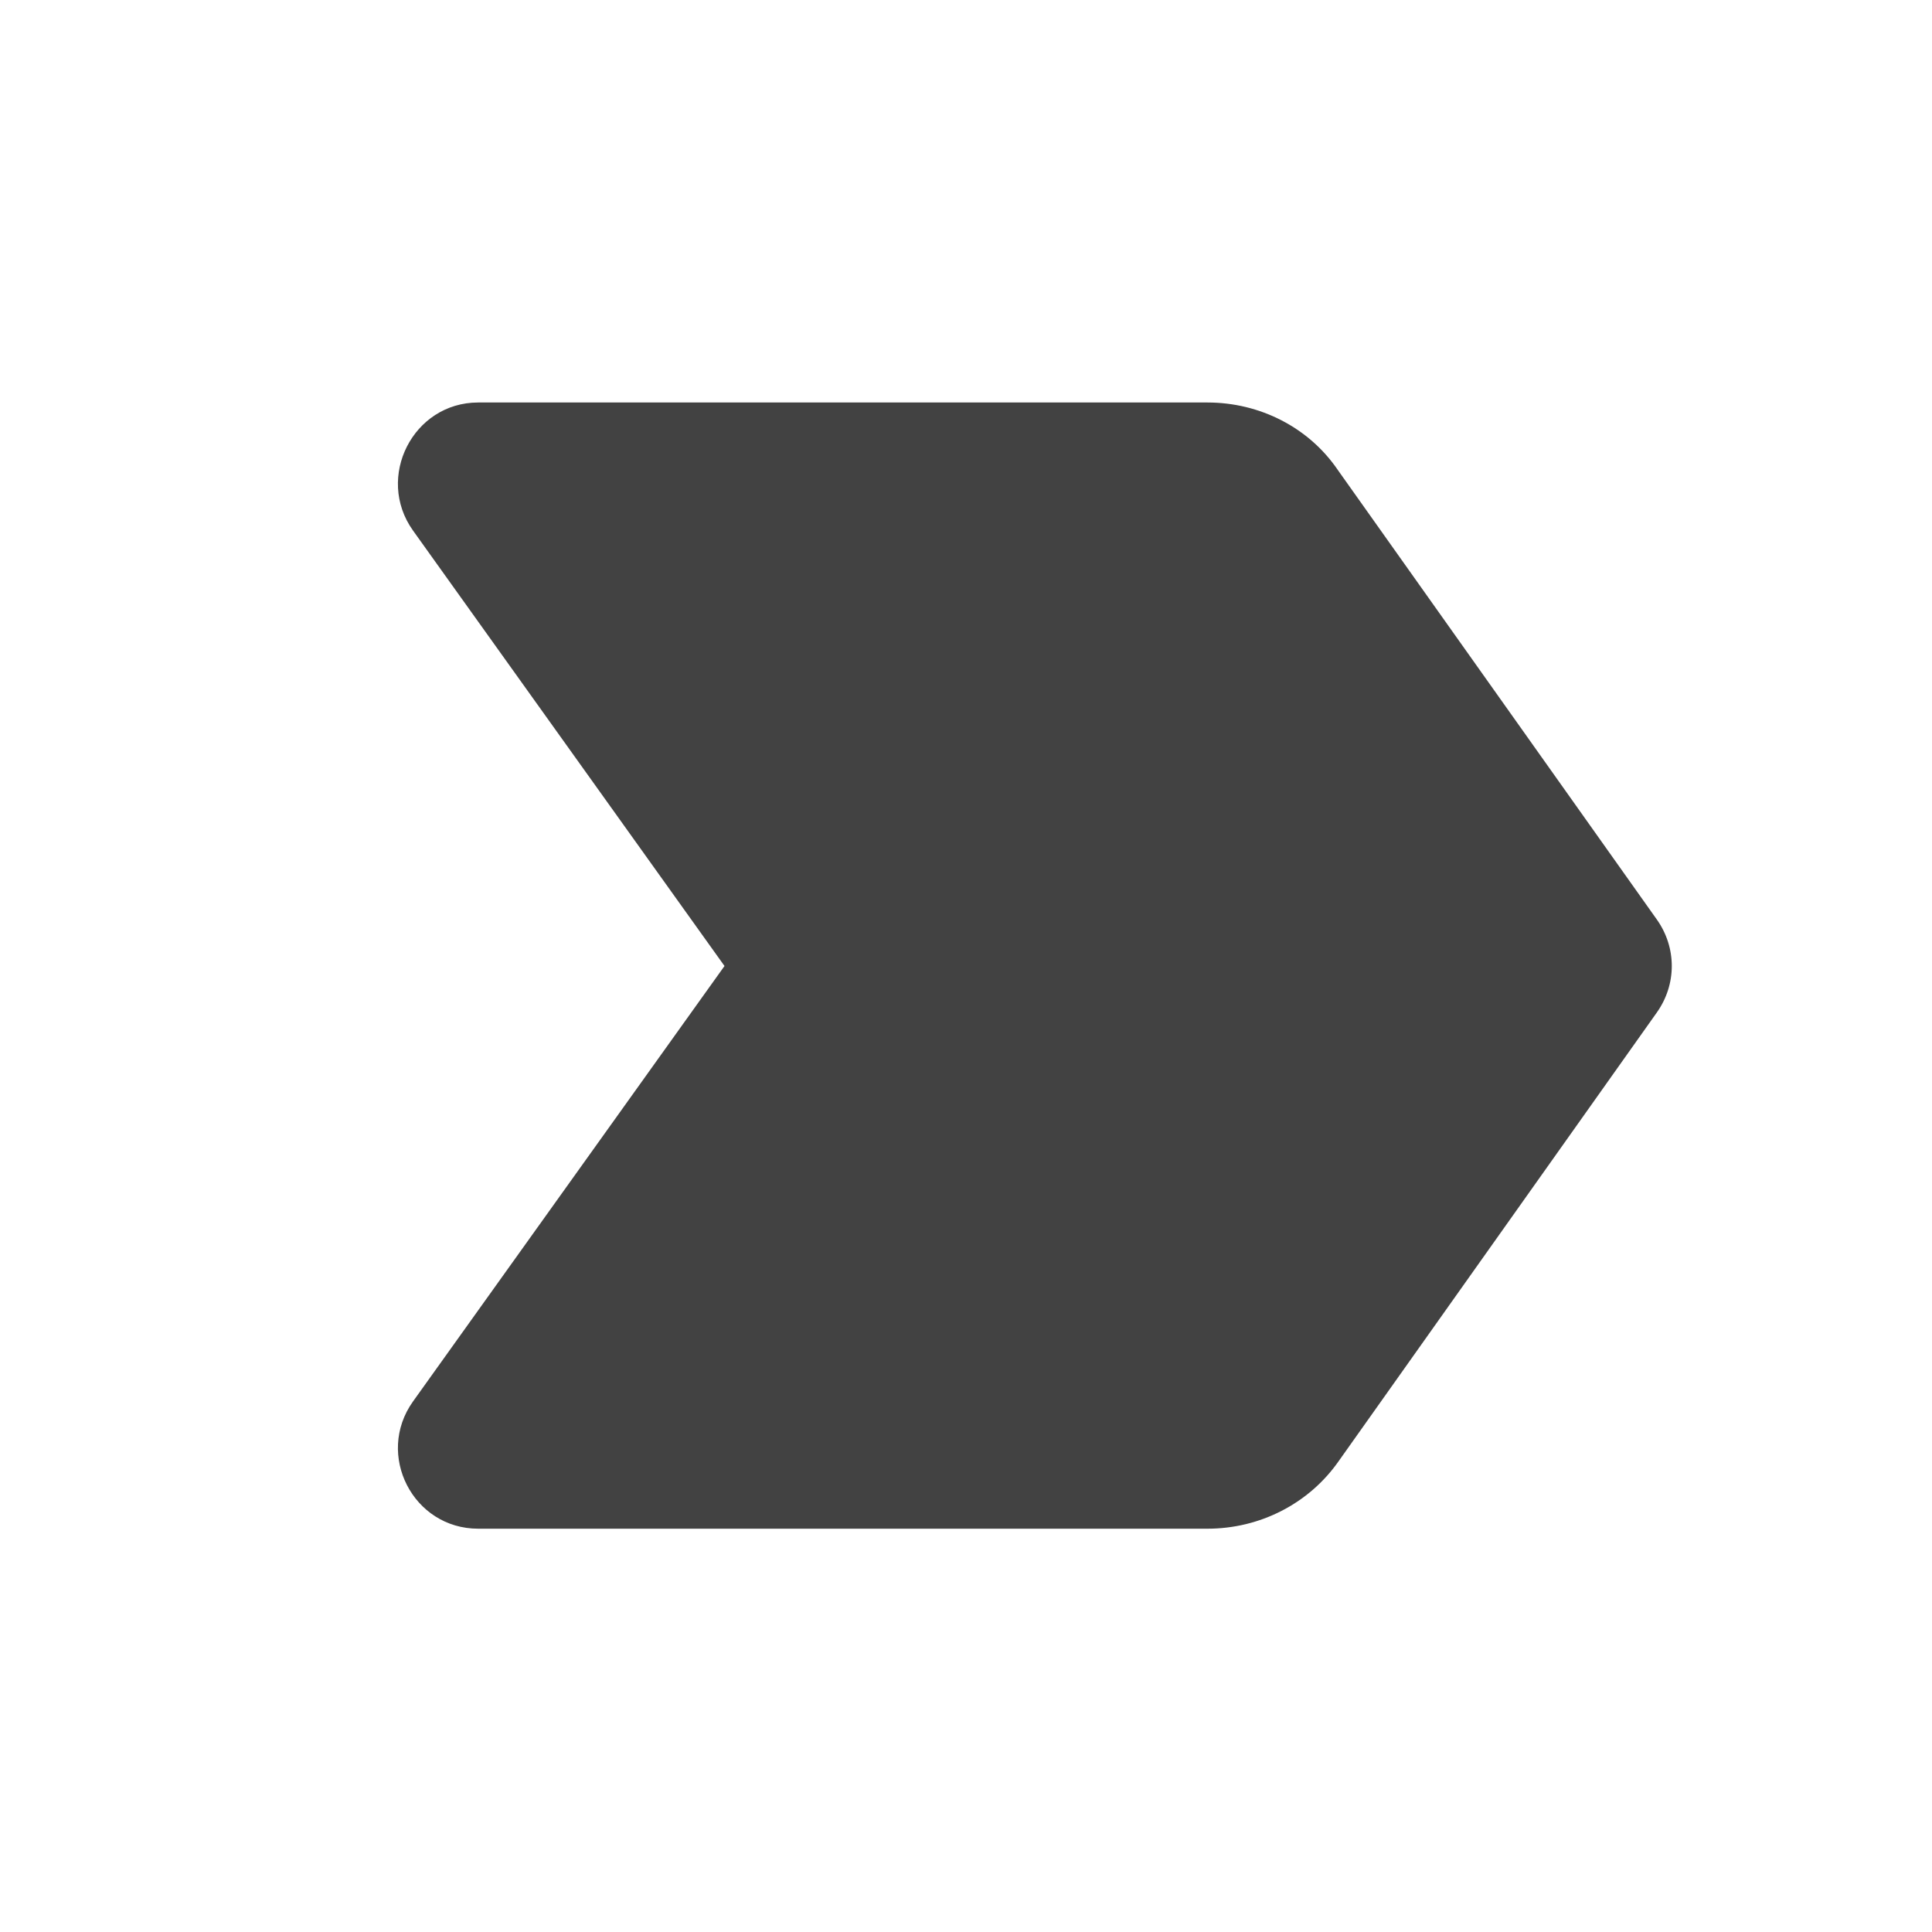
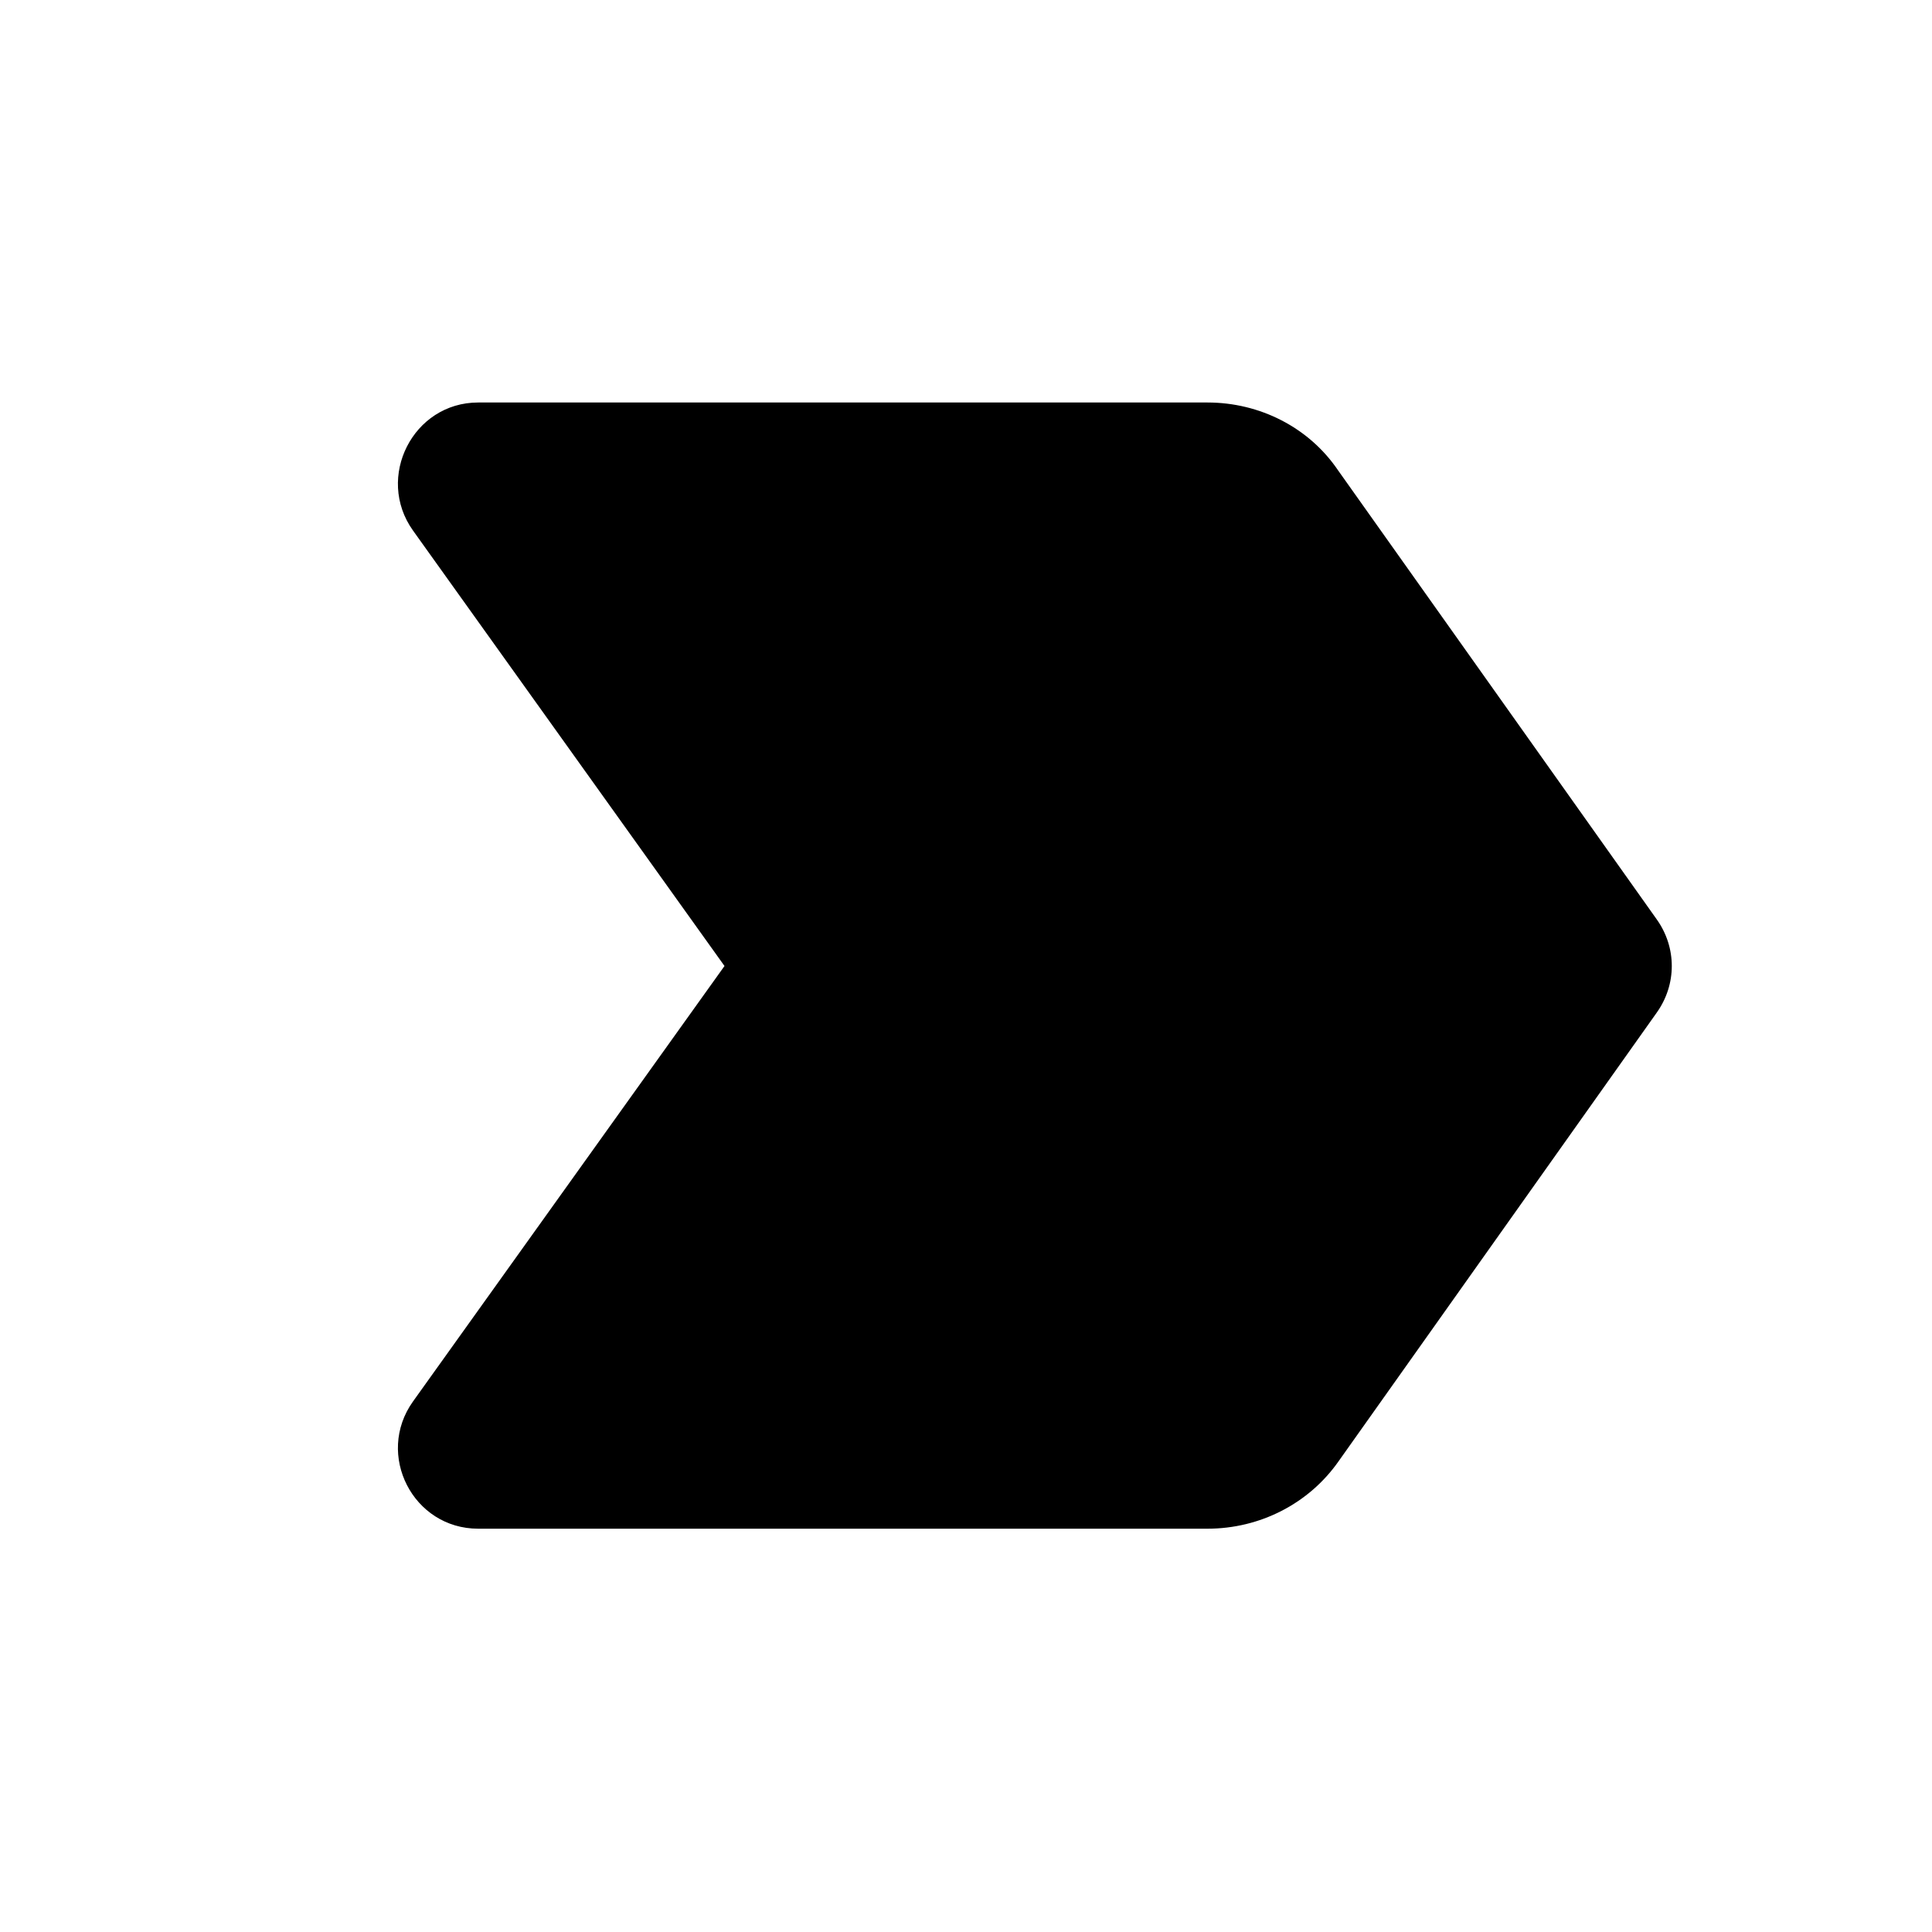
- <svg xmlns="http://www.w3.org/2000/svg" viewBox="0 0 24 24" fill="none">
-   <path d="M5.94 18.99H15C15.65 18.99 16.26 18.68 16.63 18.15L20.58 12.58C20.83 12.23 20.83 11.77 20.58 11.42L16.62 5.84C16.26 5.31 15.65 5 15 5H5.94C5.13 5 4.66 5.93 5.13 6.59L9 12L5.13 17.41C4.66 18.07 5.13 18.99 5.94 18.99Z" fill="#424242" />
+ <svg xmlns="http://www.w3.org/2000/svg" viewBox="0 0 24 24">
+   <path d="M5.94 18.99H15C15.65 18.99 16.26 18.68 16.63 18.15L20.58 12.58C20.83 12.23 20.83 11.77 20.58 11.42L16.62 5.84C16.26 5.31 15.65 5 15 5H5.94C5.13 5 4.66 5.93 5.13 6.59L9 12L5.13 17.41C4.66 18.07 5.13 18.99 5.94 18.99Z" />
</svg>
